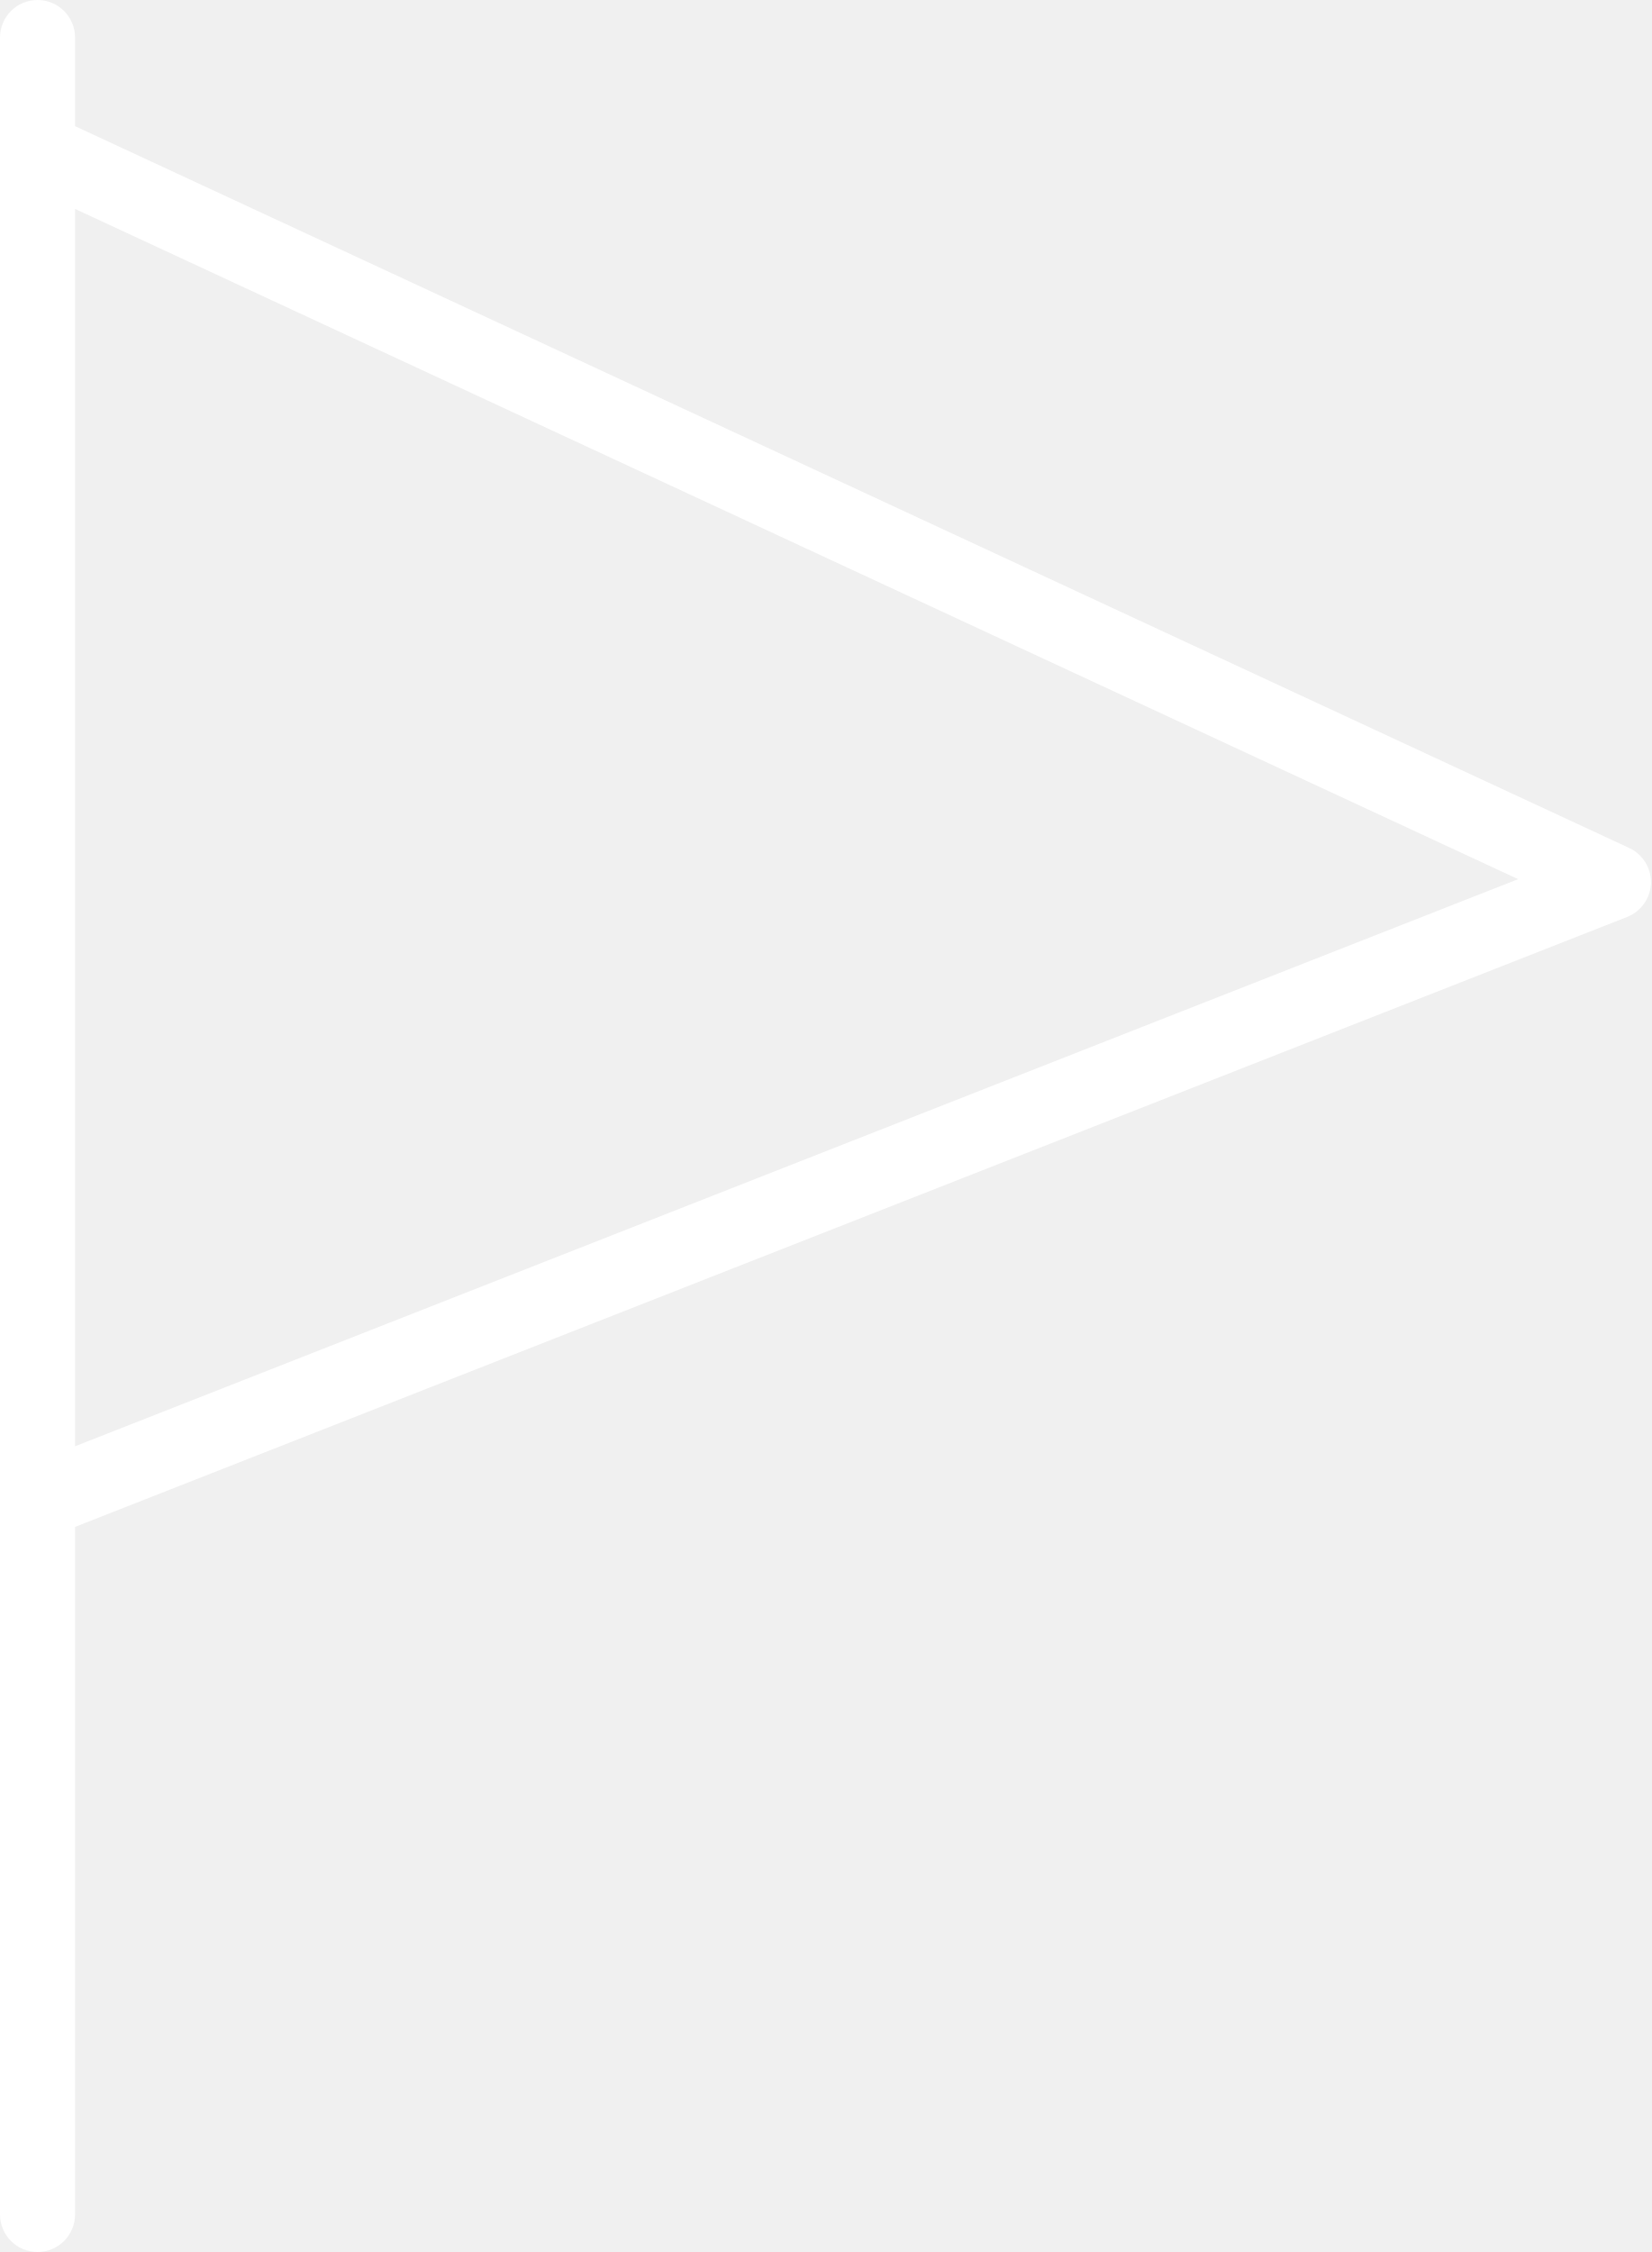
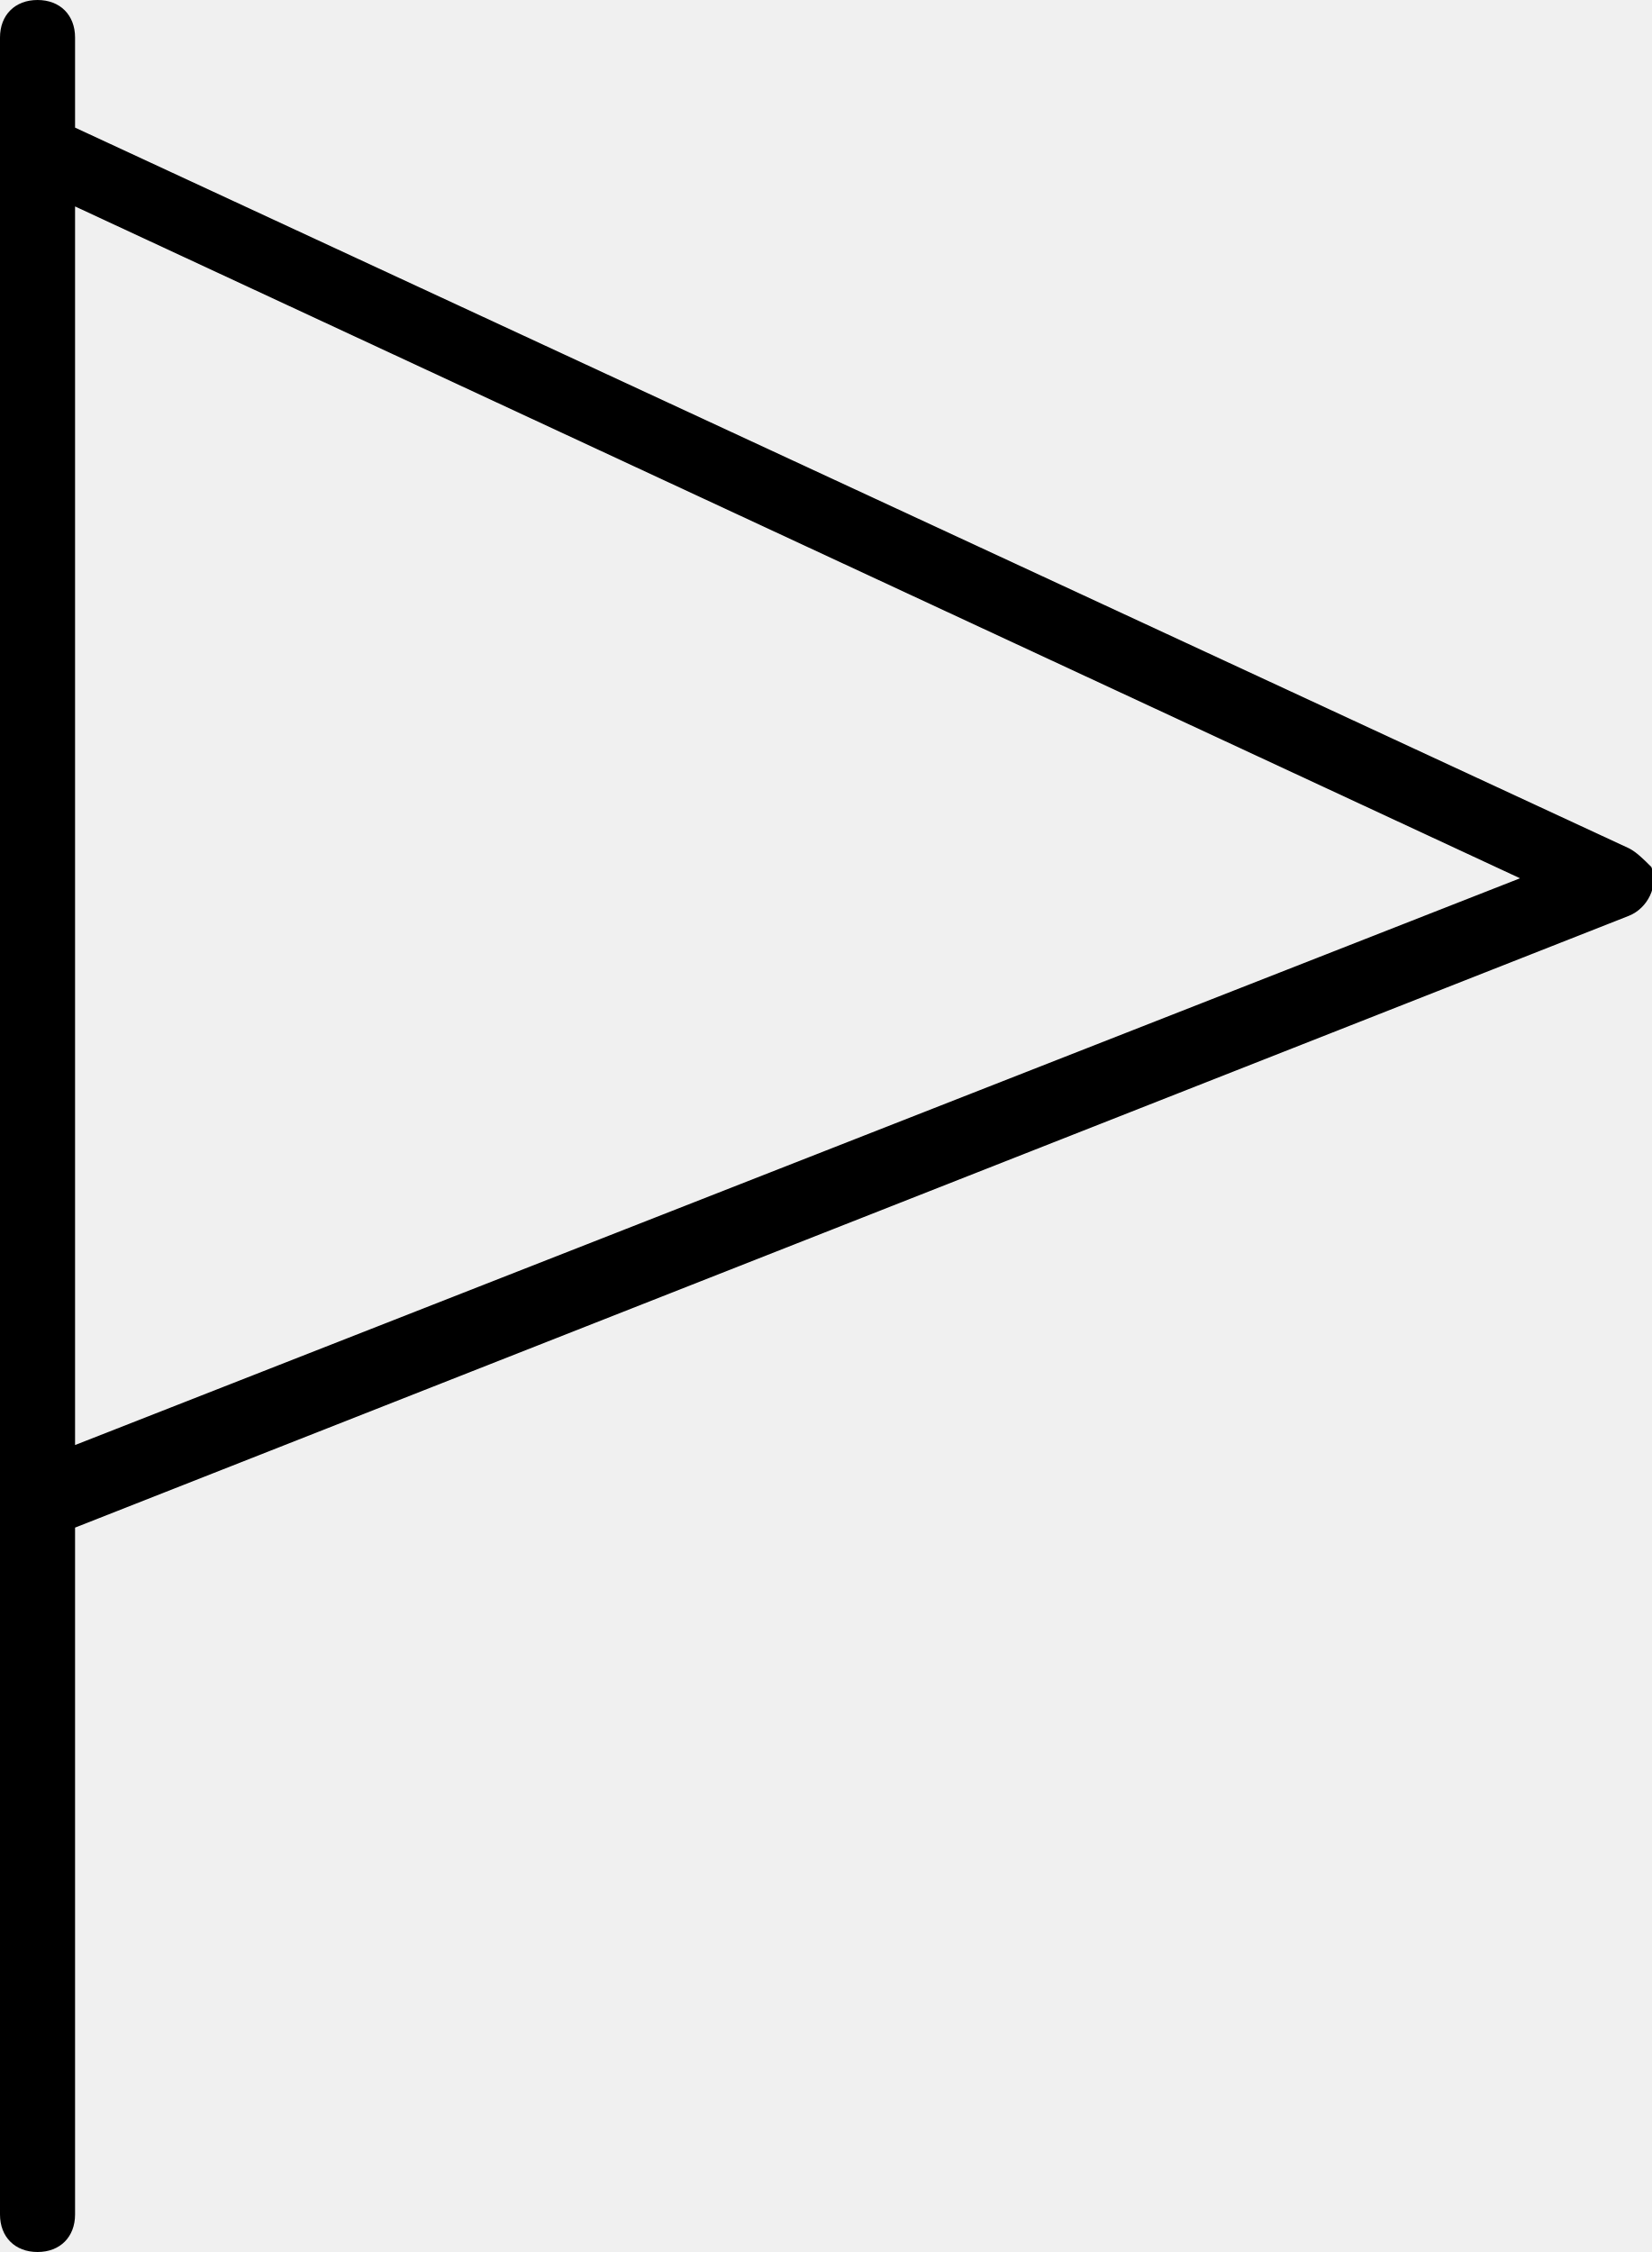
- <svg xmlns="http://www.w3.org/2000/svg" width="44" height="60" viewBox="0 0 44 60">
-   <defs>
-     <style>
-       .cls-1 {
-         fill: #fff;
-         fill-rule: evenodd;
-       }
-     </style>
-   </defs>
-   <path id="Forma_1" data-name="Forma 1" class="cls-1" d="M43.409,22.593L2,3.362V1A1,1,0,1,0,0,1V59a1,1,0,1,0,2,0V40.681L43.354,24.43A1,1,0,0,0,43.409,22.593ZM2,38.533V5.566l38.45,17.857Z" />
+ <svg xmlns="http://www.w3.org/2000/svg" version="1.1" id="Layer_1" x="0px" y="0px" viewBox="0 0 44 60" style="enable-background:new 0 0 44 60;" xml:space="preserve">
+   <path id="Forma_1" d="M43.4,22.6L2,3.4V1c0-0.6-0.4-1-1-1S0,0.4,0,1v58c0,0.6,0.4,1,1,1s1-0.4,1-1V40.7l41.4-16.3  c0.5-0.2,0.8-0.8,0.6-1.3C43.8,22.9,43.6,22.7,43.4,22.6z M2,38.5v-33l38.5,17.9L2,38.5z" />
</svg>
